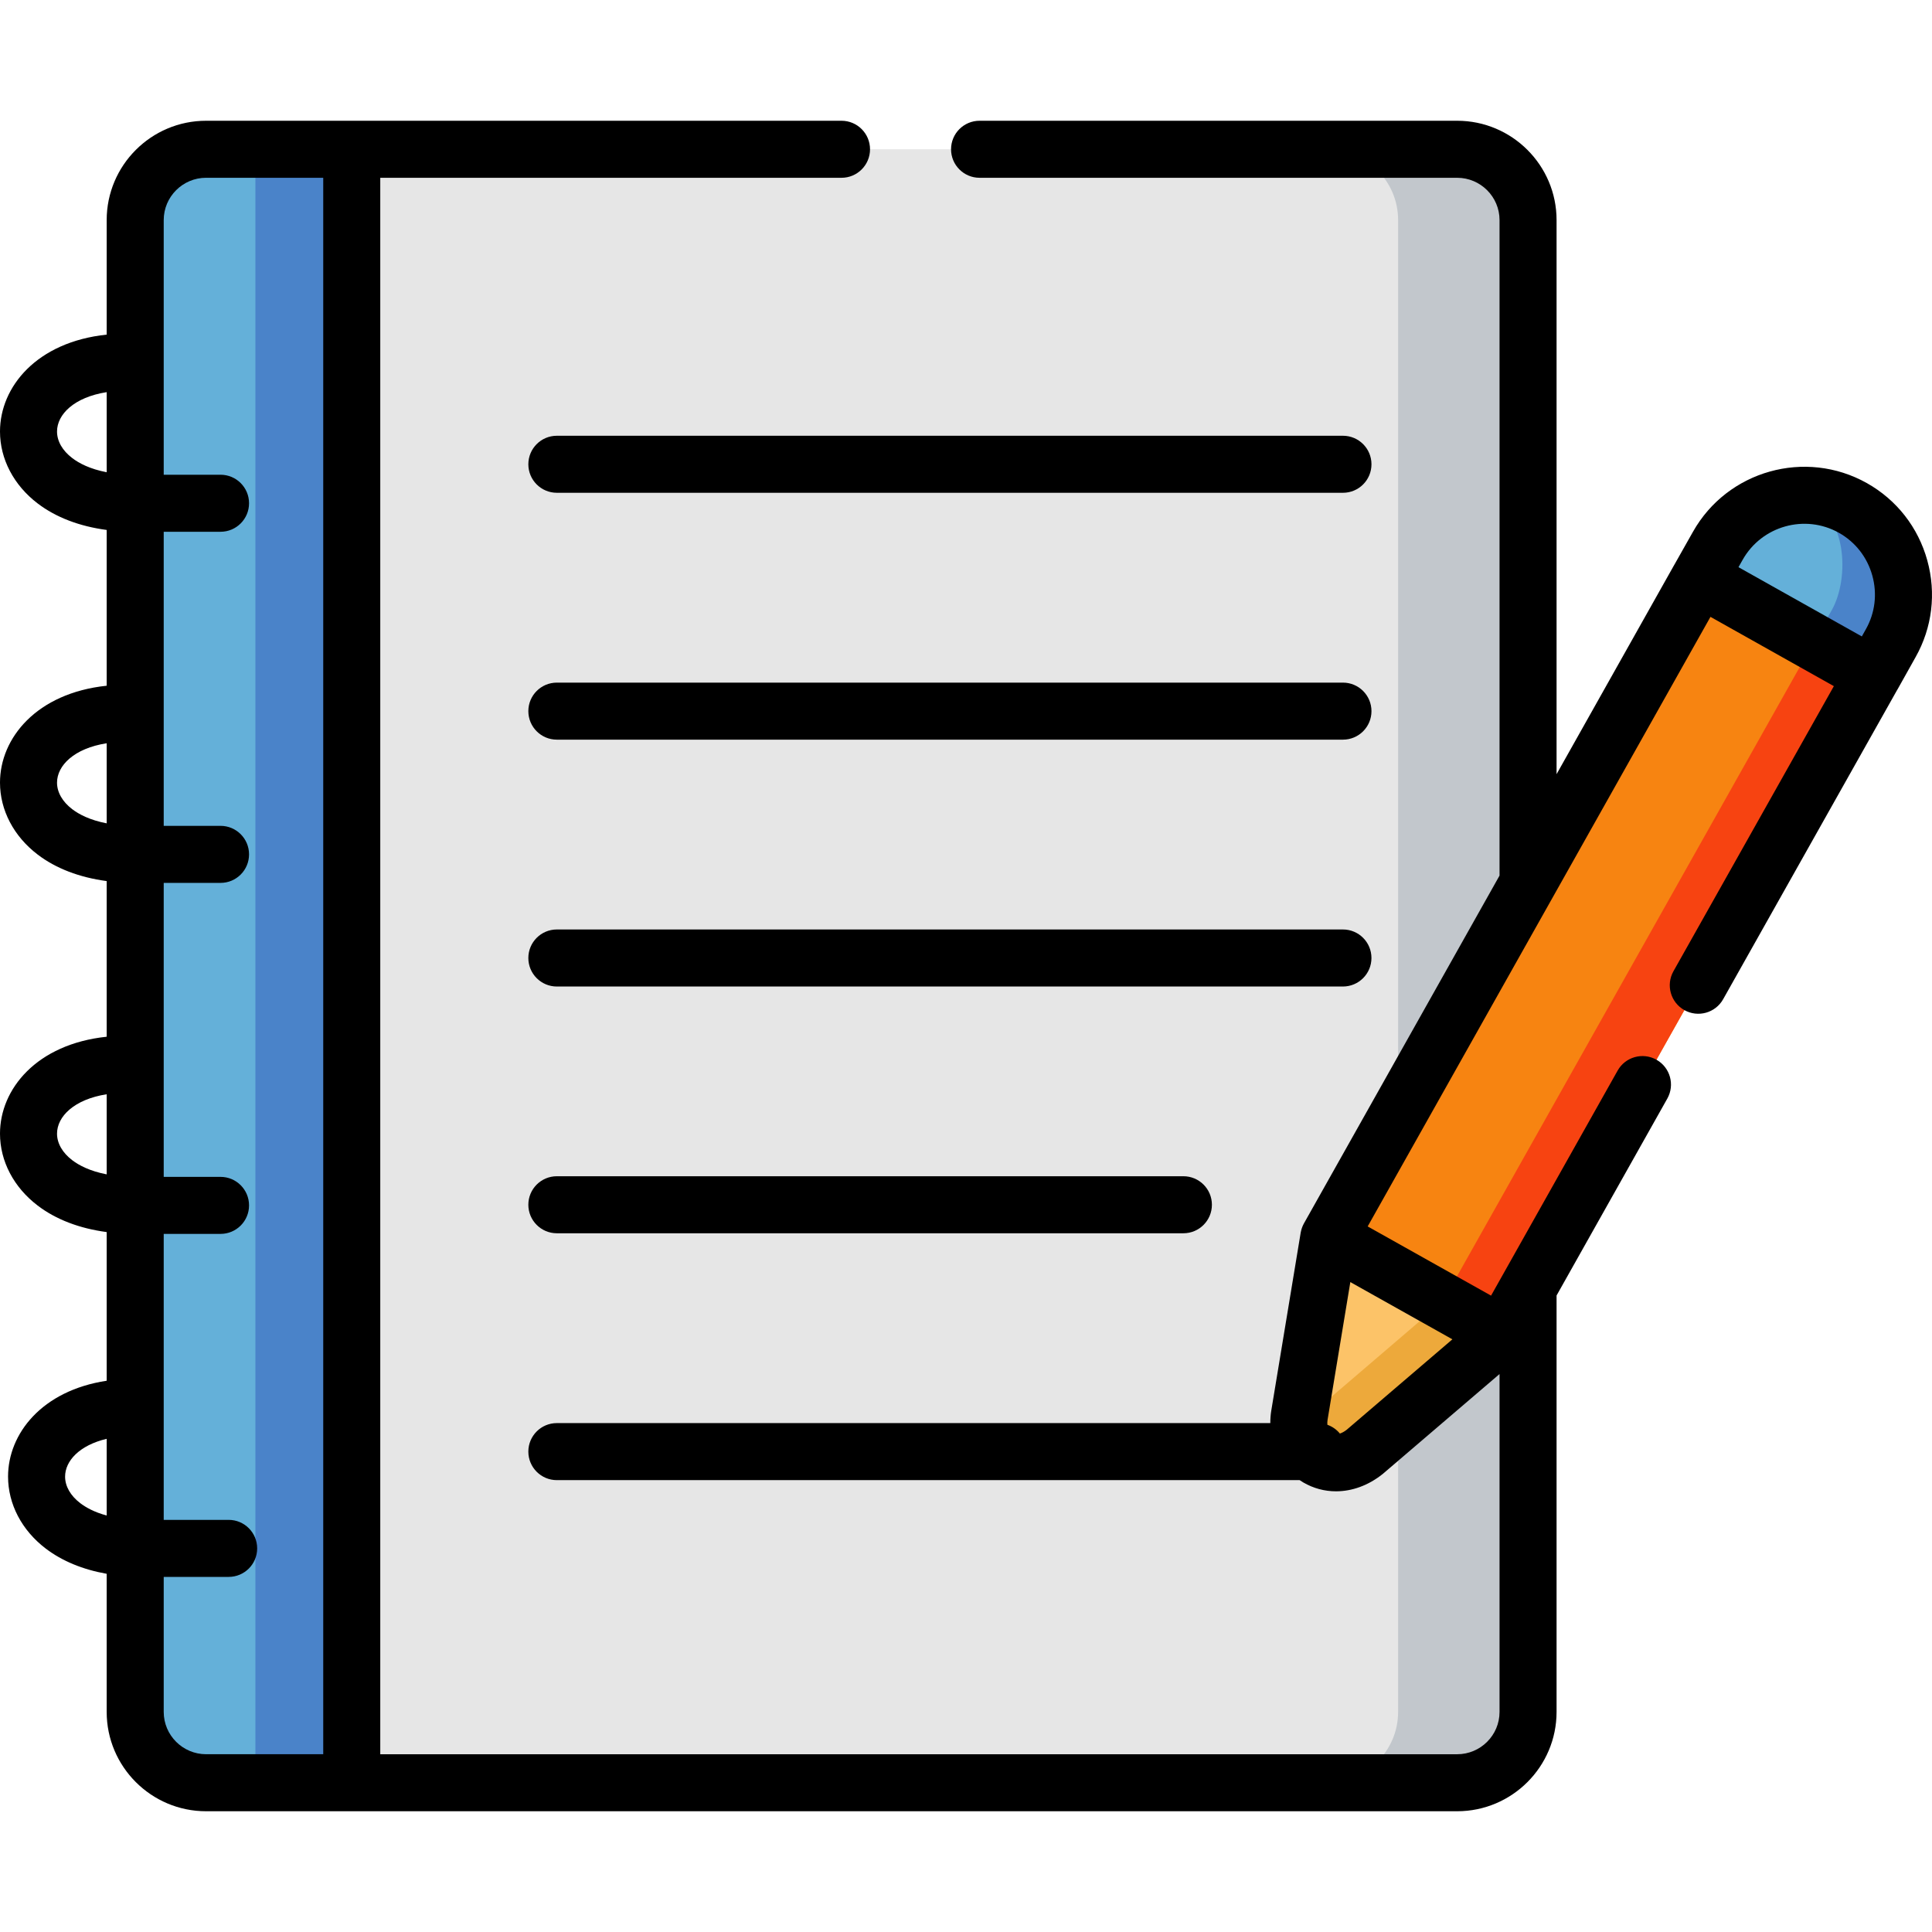
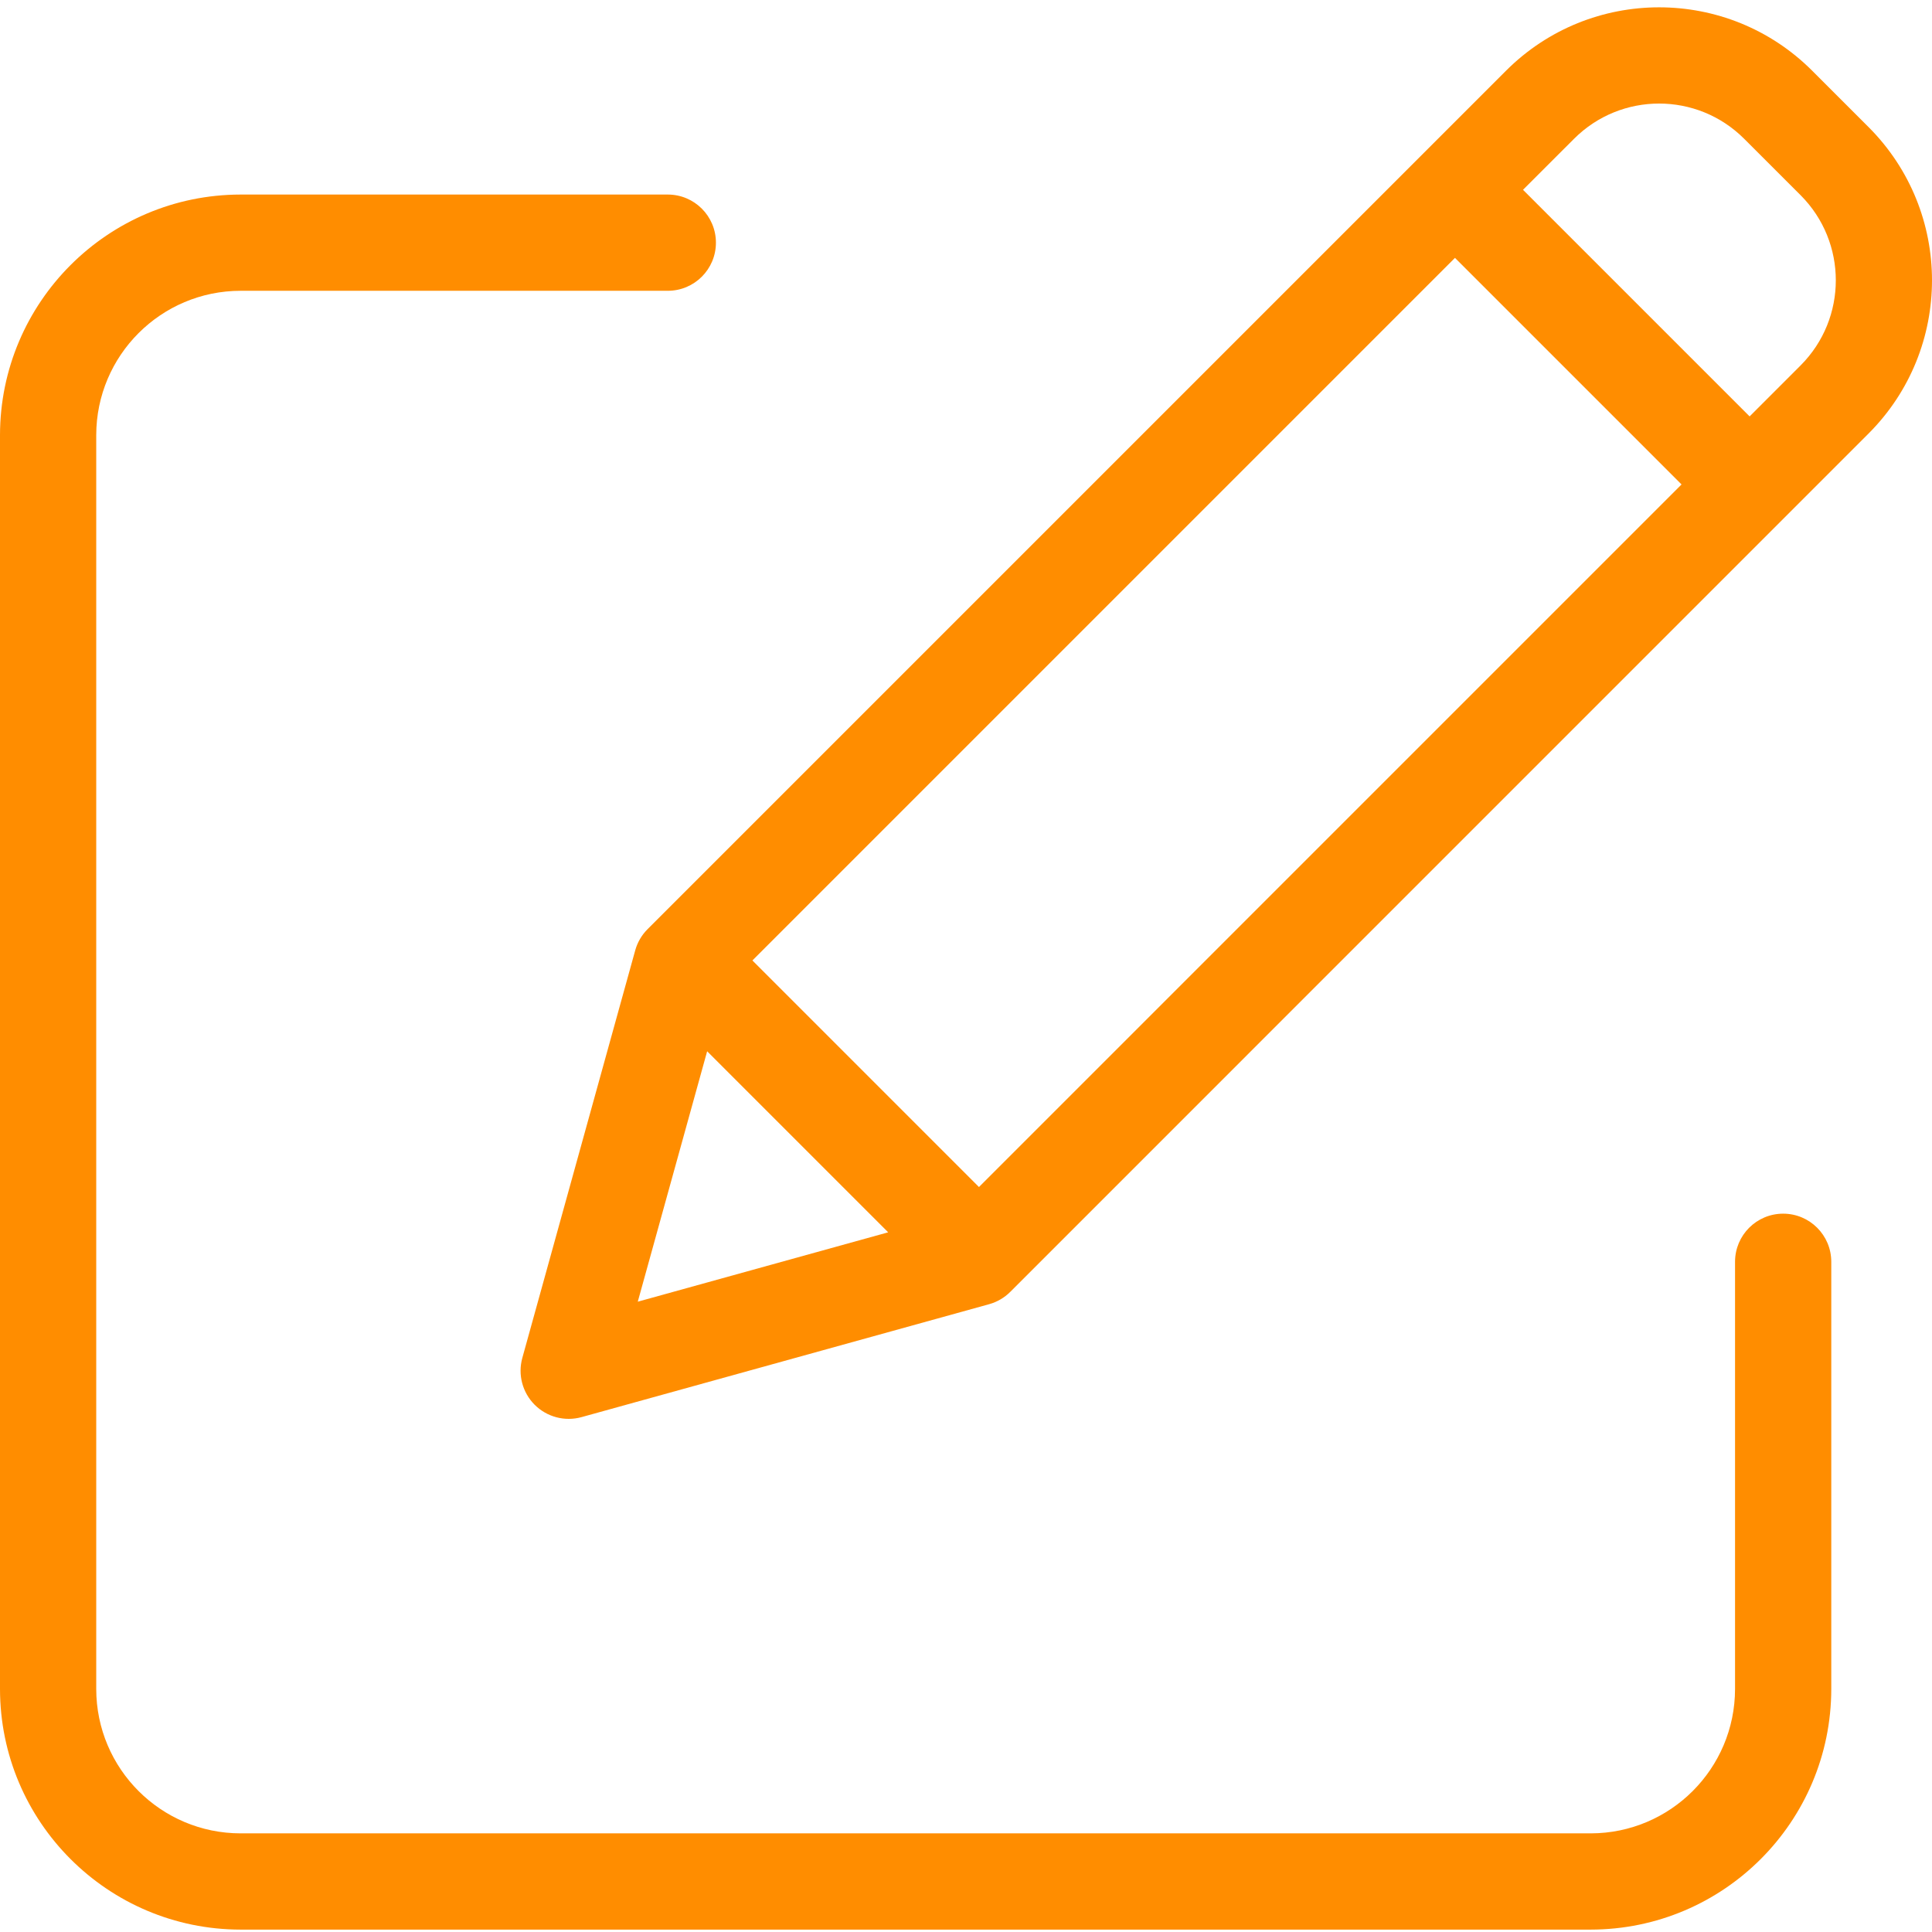
- <svg xmlns="http://www.w3.org/2000/svg" height="512pt" viewBox="0 -32 512 512" width="512pt">
-   <g fill-rule="evenodd">
-     <path d="m35.828 26.324v395.355c0 10.301 8.445 18.766 18.789 18.766h38.598v-432.887h-38.598c-10.344 0-18.789 8.434-18.789 18.766zm0 0" fill="#64b0d9" />
-     <path d="m386.16 7.559h-292.941v432.887h292.941c10.344 0 18.789-8.465 18.789-18.766 0-110.262 0-132.059 0-395.355 0-10.332-8.445-18.766-18.789-18.766zm0 0" fill="#e6e6e6" />
-     <path d="m352.152 295.906-7.793 47.133c-.621 3.961.539 7.359 2.75 9.652 3.402 3.539 9.238 4.332 14.566.059l36.359-31.113-11.594-36.289zm0 0" fill="#fcc368" />
-     <path d="m491.047 102.617c-12.613-7.078-28.738-2.551-35.824 10.047l-4.816 8.523 9.379 35.074 36.5-9.316 4.789-8.52c7.031-12.484 2.695-28.648-10.027-35.809zm0 0" fill="#64b0d9" />
-     <path d="m450.406 121.188-45.457 80.82-52.797 93.898 45.883 25.73 6.914-12.312 91.336-162.348v-.031zm0 0" fill="#f78411" />
-     <path d="m370.516 26.324v236.914l34.434-61.23v-175.684c0-10.332-8.445-18.766-18.789-18.766h-34.434c10.344 0 18.789 8.434 18.789 18.766zm0 0" fill="#c2c7cc" />
-     <path d="m398.035 321.637-27.52 23.551v76.492c0 10.301-8.445 18.766-18.789 18.766h34.434c10.344 0 18.789-8.465 18.789-18.766v-112.355zm0 0" fill="#c2c7cc" />
-     <path d="m382.391 312.859 15.645 8.777 6.914-12.312 91.336-162.348v-.031l-15.641-8.773v.027zm0 0" fill="#f74311" />
-     <path d="m477.84 99.277c11.902 4.641 12.324 21.992 7.621 30.375l-4.816 8.52 15.641 8.777 4.789-8.523c7.027-12.484 2.691-28.648-10.031-35.809-4.164-2.32-8.727-3.398-13.203-3.34zm0 0" fill="#4a83c9" />
-     <path d="m382.391 312.859-36.359 31.141c-.594.48-1.219.906-1.84 1.246.027 3.027 1.133 5.605 2.918 7.445 3.402 3.539 9.238 4.332 14.566.059l8.84-7.559 27.52-23.555zm0 0" fill="#eda93b" />
-     <path d="m67.684 7.559h25.535v432.887h-25.535zm0 0" fill="#4a83c9" />
-   </g>
-   <path d="m510.754 116.512c-2.426-8.762-8.105-16.035-16.012-20.484-16.273-9.137-36.957-3.332-46.098 12.918l-4.816 8.523c-.004 0-.004.004-.004.008-.004 0-.004.004-.008.004l-31.309 55.684v-146.84c0-14.516-11.82-26.324-26.348-26.324h-126.562c-4.176 0-7.559 3.383-7.559 7.559 0 4.172 3.383 7.555 7.559 7.555h126.562c6.195 0 11.234 5.031 11.234 11.215v173.711l-51.828 92.16c-.023.043-.043.086-.062.125-.07.133-.137.266-.203.402-.043.094-.082.184-.121.281-.055.129-.105.258-.152.395-.035.109-.074.215-.105.328-.035.121-.07.246-.102.367-.031.129-.059.254-.082.383-.012.062-.031.125-.043.191l-7.797 47.172c-.18 1.105-.254 2.207-.254 3.289h-189.074c-4.172 0-7.555 3.383-7.555 7.559 0 4.172 3.383 7.559 7.555 7.559h196.855c.312.211.633.418.961.613 2.699 1.57 5.66 2.348 8.668 2.348 4.238 0 8.559-1.543 12.336-4.559.066-.051.133-.105.199-.164l30.805-26.355v89.547c0 6.18-5.039 11.211-11.234 11.211h-285.387v-417.777h122.238c4.172 0 7.555-3.383 7.555-7.555 0-4.176-3.383-7.559-7.555-7.559h-168.395c-14.527 0-26.344 11.809-26.344 26.324v30.352c-18.582 1.953-28.273 13.879-28.273 25.676 0 7.285 3.641 14.238 9.988 19.07 4.832 3.68 11.066 6.059 18.285 7.02v41.281c-18.582 1.953-28.273 13.879-28.273 25.68 0 7.285 3.641 14.234 9.988 19.066 4.832 3.68 11.066 6.062 18.285 7.023v41.25c-18.582 1.953-28.273 13.879-28.273 25.68 0 7.285 3.641 14.234 9.988 19.066 4.832 3.684 11.066 6.062 18.285 7.023v39.398c-17.191 2.605-26.137 14.062-26.137 25.402 0 7.285 3.637 14.238 9.984 19.07 4.352 3.316 9.836 5.57 16.152 6.691v36.602c0 14.516 11.816 26.324 26.344 26.324h331.543c14.527 0 26.348-11.809 26.348-26.324v-110.355l29.352-52.191c2.047-3.641.754-8.246-2.883-10.293-3.637-2.043-8.246-.754-10.289 2.883l-30.242 53.773c-.07.117-.137.234-.199.355l-3.098 5.508-32.699-18.34 90.844-161.543 32.699 18.363-42.512 75.555c-2.047 3.641-.758 8.246 2.879 10.293 3.641 2.047 8.246.758 10.293-2.879l46.117-81.965c.035-.059.078-.109.109-.168l4.781-8.539c4.402-7.812 5.5-16.914 3.094-25.621zm-491.609-27.117c-2.598-1.977-4.031-4.477-4.031-7.043 0-4.52 4.512-9.074 13.16-10.43v21.227c-4.453-.855-7.344-2.391-9.129-3.754zm0 93.051c-2.598-1.98-4.031-4.48-4.031-7.043 0-4.523 4.512-9.078 13.16-10.434v21.227c-4.453-.855-7.344-2.391-9.129-3.75zm0 93.02c-2.598-1.977-4.031-4.48-4.031-7.043 0-4.523 4.512-9.078 13.16-10.434v21.23c-4.453-.855-7.344-2.395-9.129-3.754zm2.137 90.898c-2.598-1.98-4.031-4.484-4.031-7.051 0-4.133 3.77-8.293 11.023-10.012v20.328c-3.27-.883-5.508-2.137-6.992-3.266zm22.105 55.316v-35.785h17.211c4.172 0 7.555-3.383 7.555-7.555 0-4.176-3.383-7.559-7.555-7.559h-17.211v-75.785h15.059c4.172 0 7.555-3.383 7.555-7.555 0-4.176-3.383-7.559-7.555-7.559h-15.059v-77.906h15.059c4.172 0 7.555-3.383 7.555-7.559s-3.383-7.559-7.555-7.559h-15.059v-77.934h15.059c4.172 0 7.555-3.383 7.555-7.559 0-4.172-3.383-7.555-7.555-7.555h-15.059v-67.488c0-6.18 5.039-11.211 11.23-11.211h31.043v417.777h-31.043c-6.191 0-11.23-5.031-11.23-11.211zm341.512-98.746-28.023 23.977c-.617.48-1.223.809-1.793.996-.863-1.055-2.004-1.859-3.312-2.328-.039-.406-.027-.844.047-1.309l6.035-36.504zm75.816-204.625 1.094-1.938c5.066-9.008 16.523-12.223 25.527-7.172 4.363 2.457 7.504 6.484 8.848 11.34 1.336 4.832.734 9.867-1.699 14.195l-1.082 1.926zm0 0" />
-   <path d="m355.895 83.48h-208.324c-4.172 0-7.555 3.383-7.555 7.559 0 4.172 3.383 7.555 7.555 7.555h208.324c4.176 0 7.559-3.383 7.559-7.555 0-4.176-3.387-7.559-7.559-7.559zm0 0" />
-   <path d="m355.895 148.902h-208.324c-4.172 0-7.555 3.383-7.555 7.559 0 4.172 3.383 7.555 7.555 7.555h208.324c4.176 0 7.559-3.383 7.559-7.555 0-4.176-3.387-7.559-7.559-7.559zm0 0" />
-   <path d="m363.449 221.879c0-4.176-3.383-7.559-7.555-7.559h-208.324c-4.172 0-7.555 3.383-7.555 7.559 0 4.176 3.383 7.559 7.555 7.559h208.324c4.172-.004 7.555-3.387 7.555-7.559zm0 0" />
-   <path d="m147.57 279.715c-4.172 0-7.555 3.383-7.555 7.555 0 4.176 3.383 7.559 7.555 7.559h166.043c4.172 0 7.555-3.383 7.555-7.559 0-4.172-3.383-7.555-7.555-7.555zm0 0" />
+ <svg xmlns="http://www.w3.org/2000/svg" height="401pt" viewBox="0 -1 401.523 401" width="401pt" version="1.1" id="svg6">
+   <defs id="defs10" />
+   <path d="m370.59 250.973c-5.523 0-10 4.477-10 10v88.789c-.02 16.562-13.438 29.984-30 30h-280.59c-16.562-.016-29.98-13.438-30-30v-260.59c.02-16.559 13.438-29.98 30-30h88.789c5.523 0 10-4.477 10-10 0-5.52-4.477-10-10-10h-88.789c-27.602.031-49.969 22.398-50 50v260.594c.031 27.602 22.398 49.969 50 50h280.59c27.602-.031 49.969-22.398 50-50v-88.793c0-5.523-4.477-10-10-10zm0 0" id="path2" style="fill:#ff8d00" />
+   <path d="m376.629 13.441c-17.574-17.574-46.066-17.574-63.641 0l-178.406 178.406c-1.223 1.223-2.105 2.738-2.566 4.402l-23.461 84.699c-.965 3.473.016 7.191 2.562 9.742 2.551 2.547 6.27 3.527 9.742 2.566l84.699-23.465c1.664-.461 3.18-1.344 4.402-2.566l178.402-178.41c17.547-17.586 17.547-46.055 0-63.641zm-220.258 184.906 146.012-146.016 47.09 47.09-146.016 146.016zm-9.406 18.875 37.621 37.625-52.039 14.418zm227.258-142.547-10.605 10.605-47.094-47.094 10.609-10.605c9.762-9.762 25.59-9.762 35.352 0l11.738 11.734c9.746 9.773 9.746 25.59 0 35.359zm0 0" id="path4" style="fill:#ff8d00" />
</svg>
